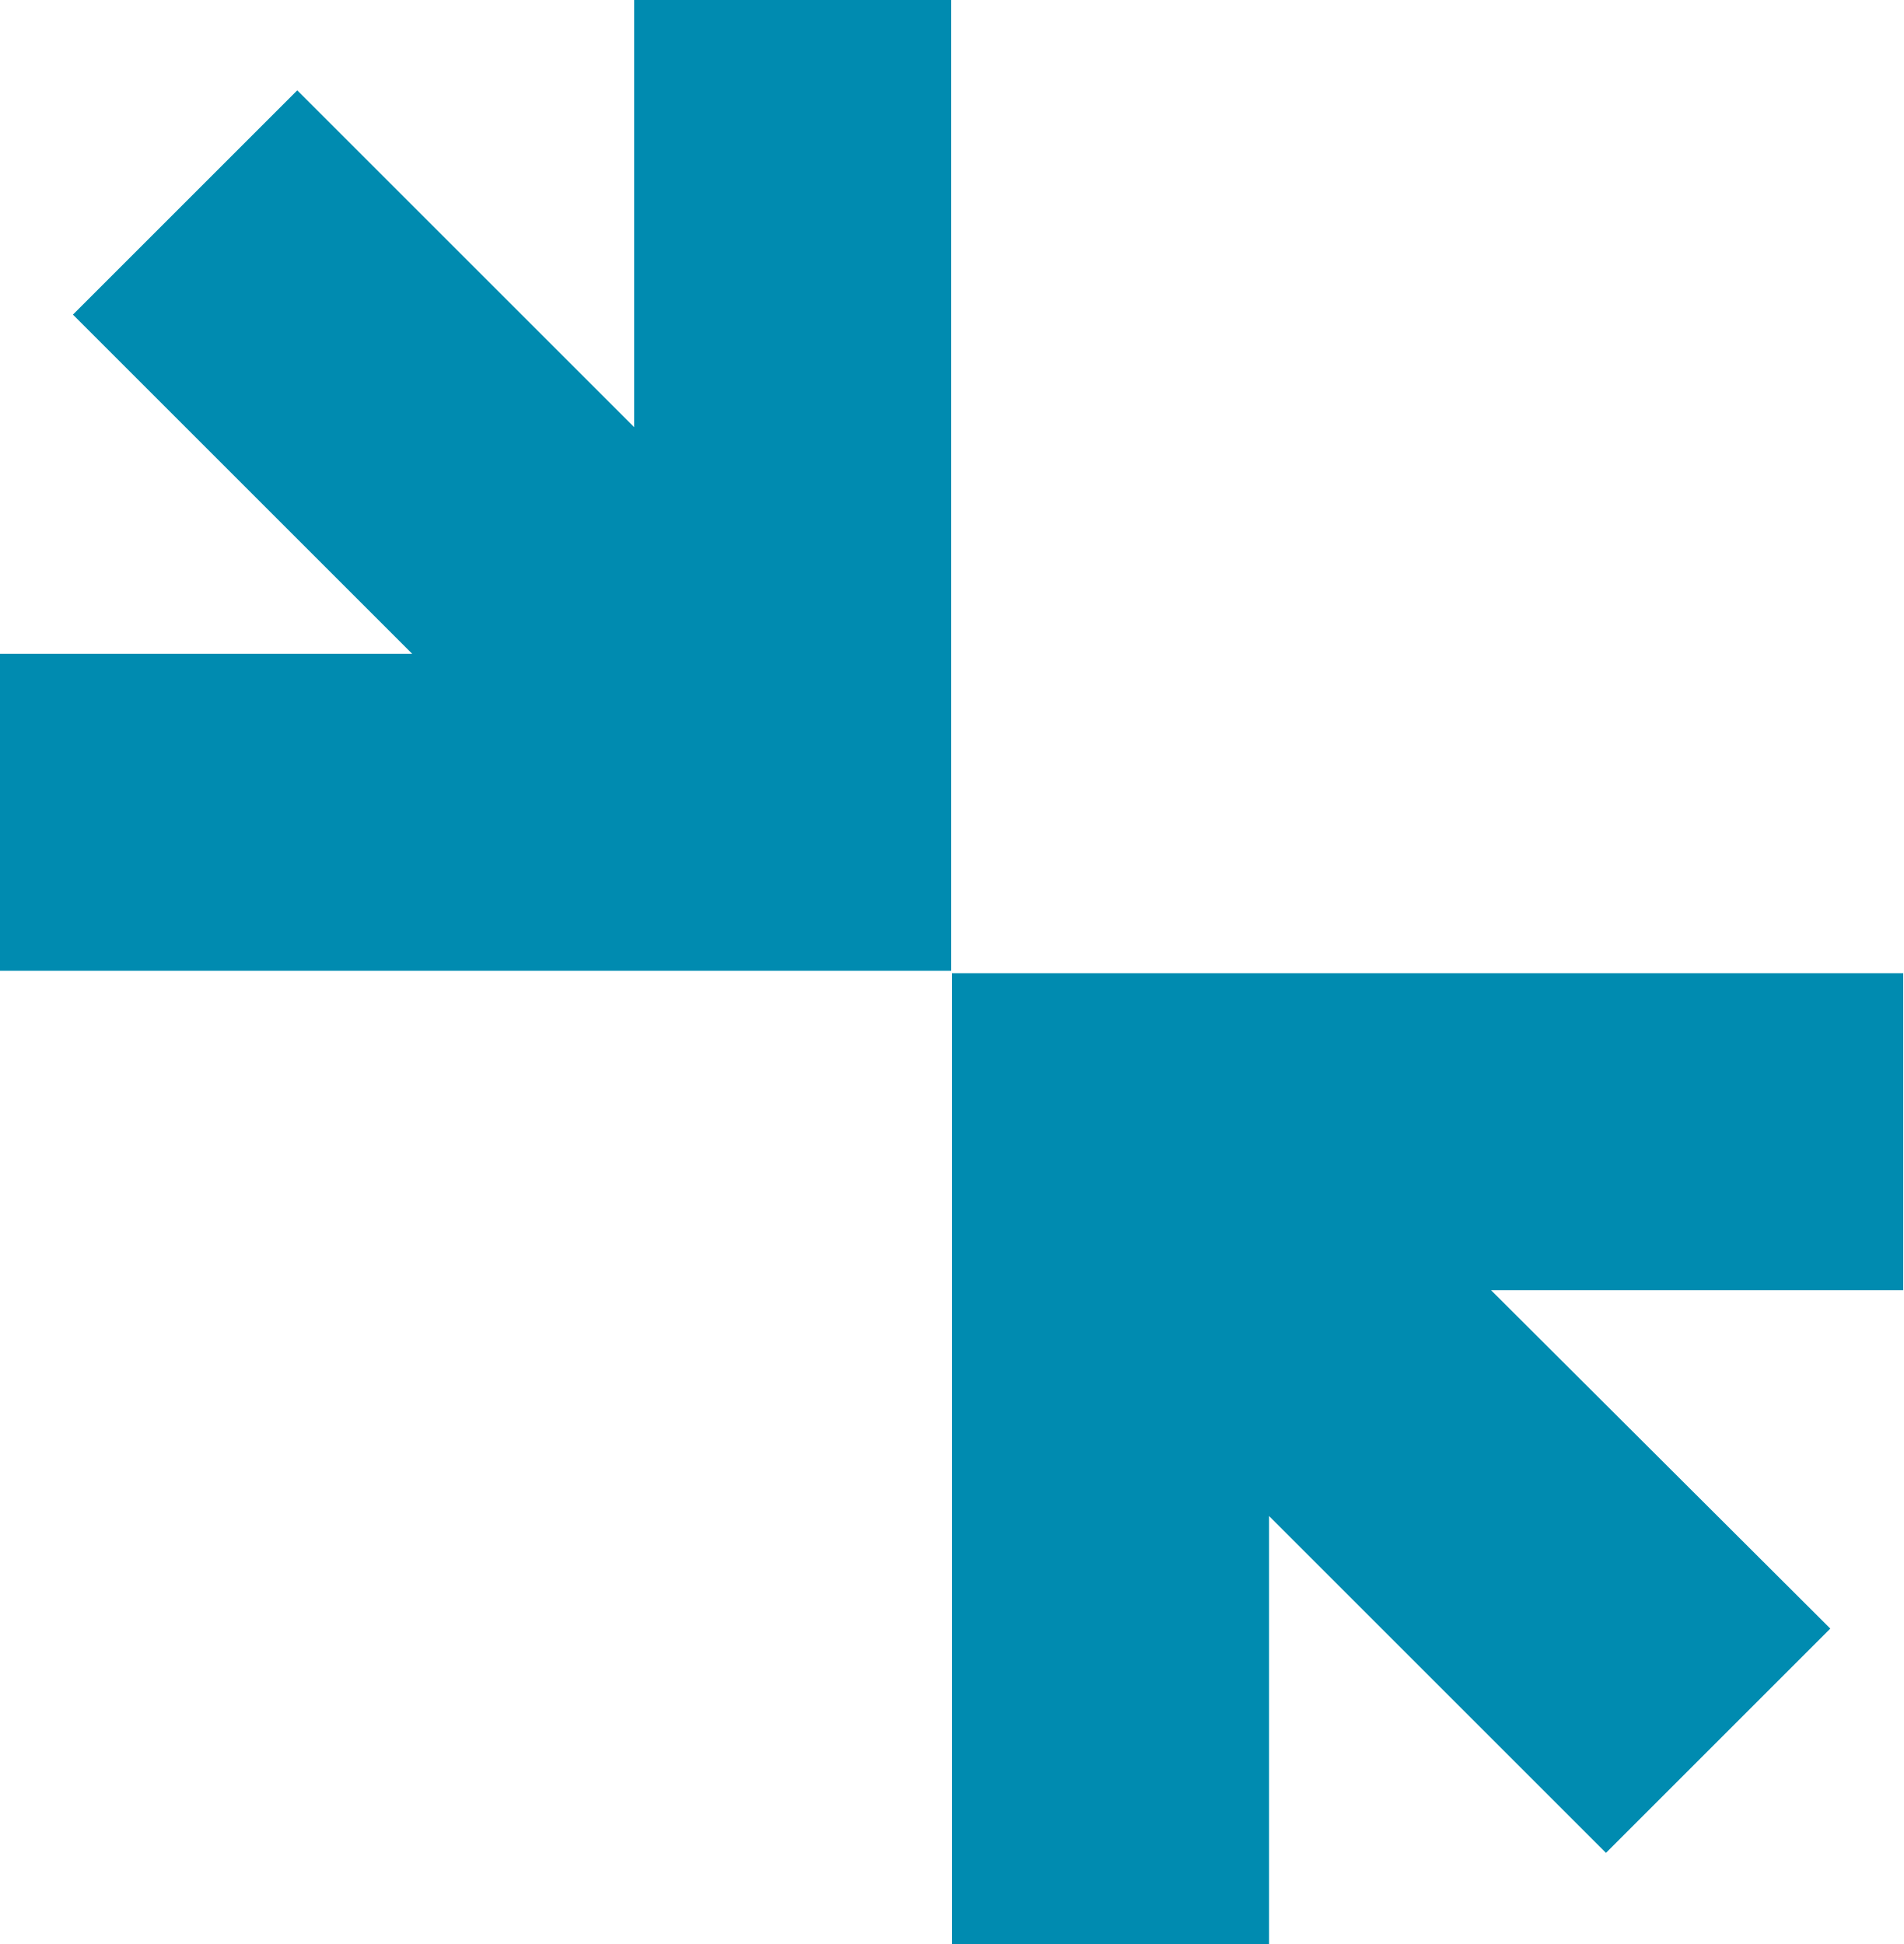
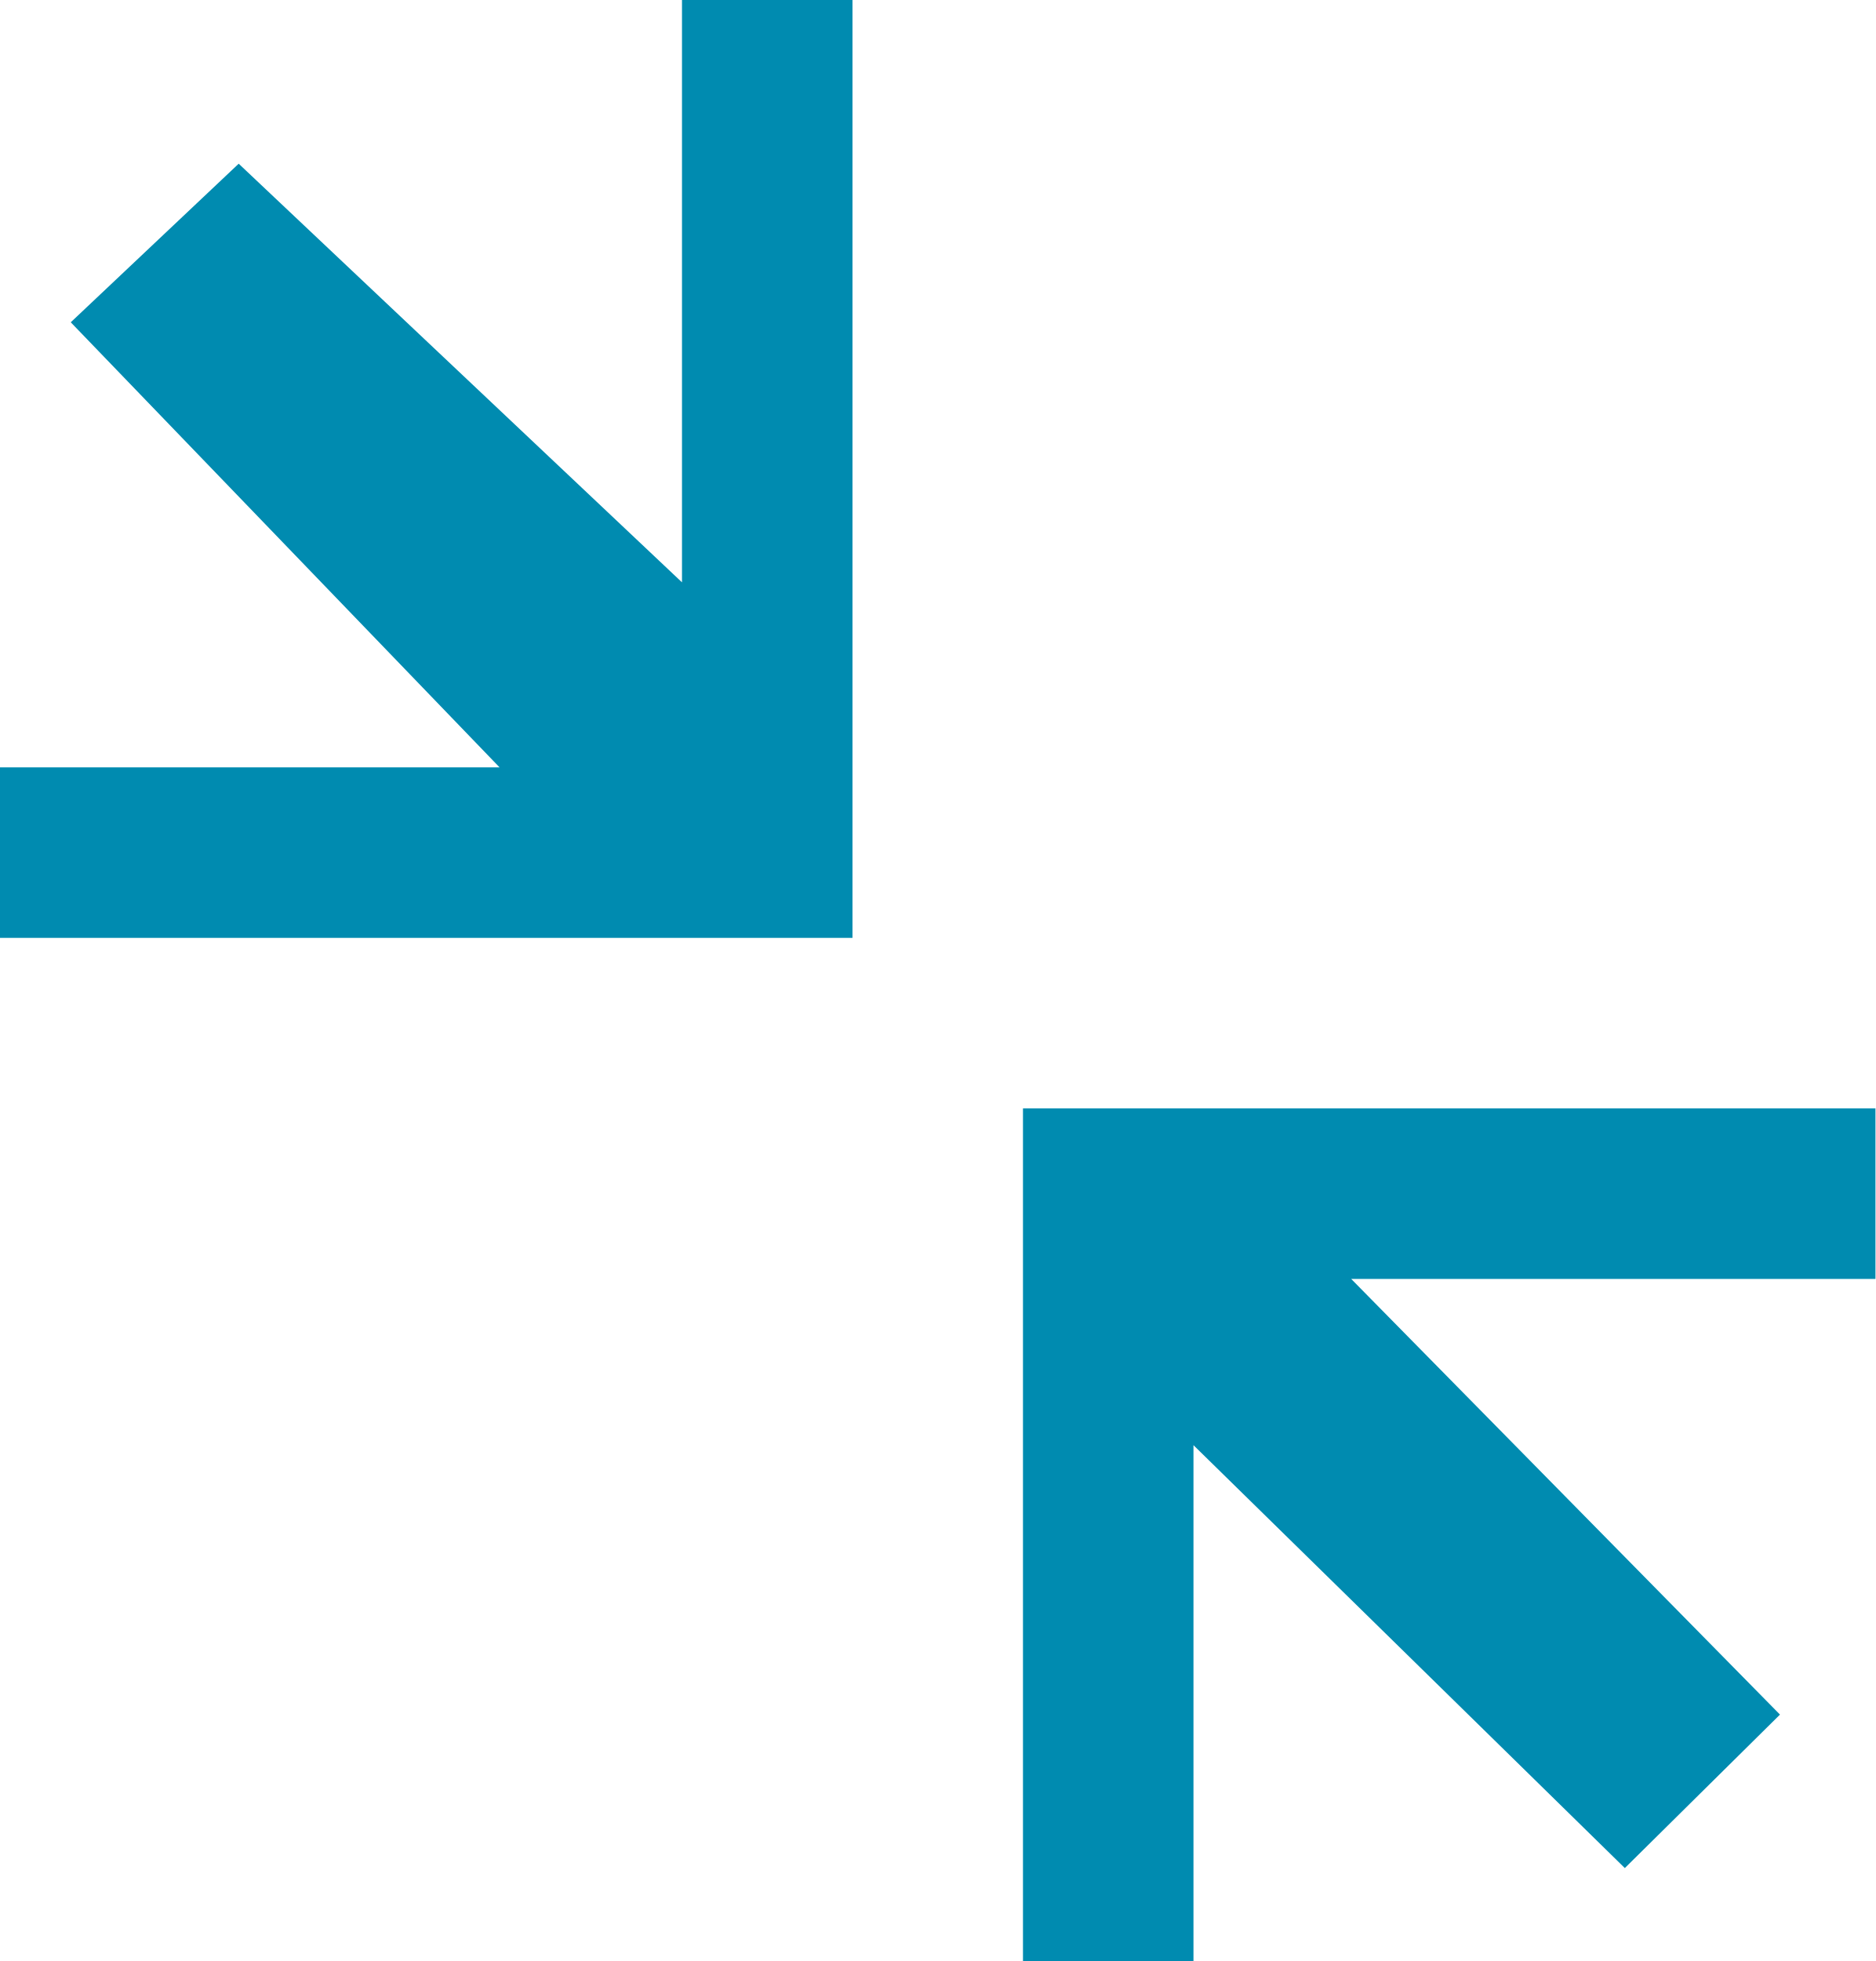
- <svg xmlns="http://www.w3.org/2000/svg" viewBox="0 0 24.01 24.53">
+ <svg xmlns="http://www.w3.org/2000/svg" viewBox="0 0 22 23">
  <defs>
    <style>.a{fill:#008bb0;}</style>
  </defs>
-   <polygon class="a" points="8 0 8 5.39 3.75 1.14 0.92 3.97 5.2 8.25 0 8.25 0 12.25 12 12.25 12 0 8 0" />
-   <polygon class="a" points="24.01 12.28 12.01 12.28 12.01 24.53 16.01 24.53 16.01 19.13 20.26 23.38 23.09 20.55 18.81 16.28 24.01 16.28 24.01 12.28" />
+   <polygon class="a" points="0 11 0 9 5.86 9 0.83 3.78 2.8 1.92 8 6.83 8 0 10 0 10 11 0 11" />
+   <polygon class="a" points="12 23 12 13 22 13 22 15 15.85 15 20.88 20.11 19.06 21.91 14 16.95 14 23 12 23" />
</svg>
